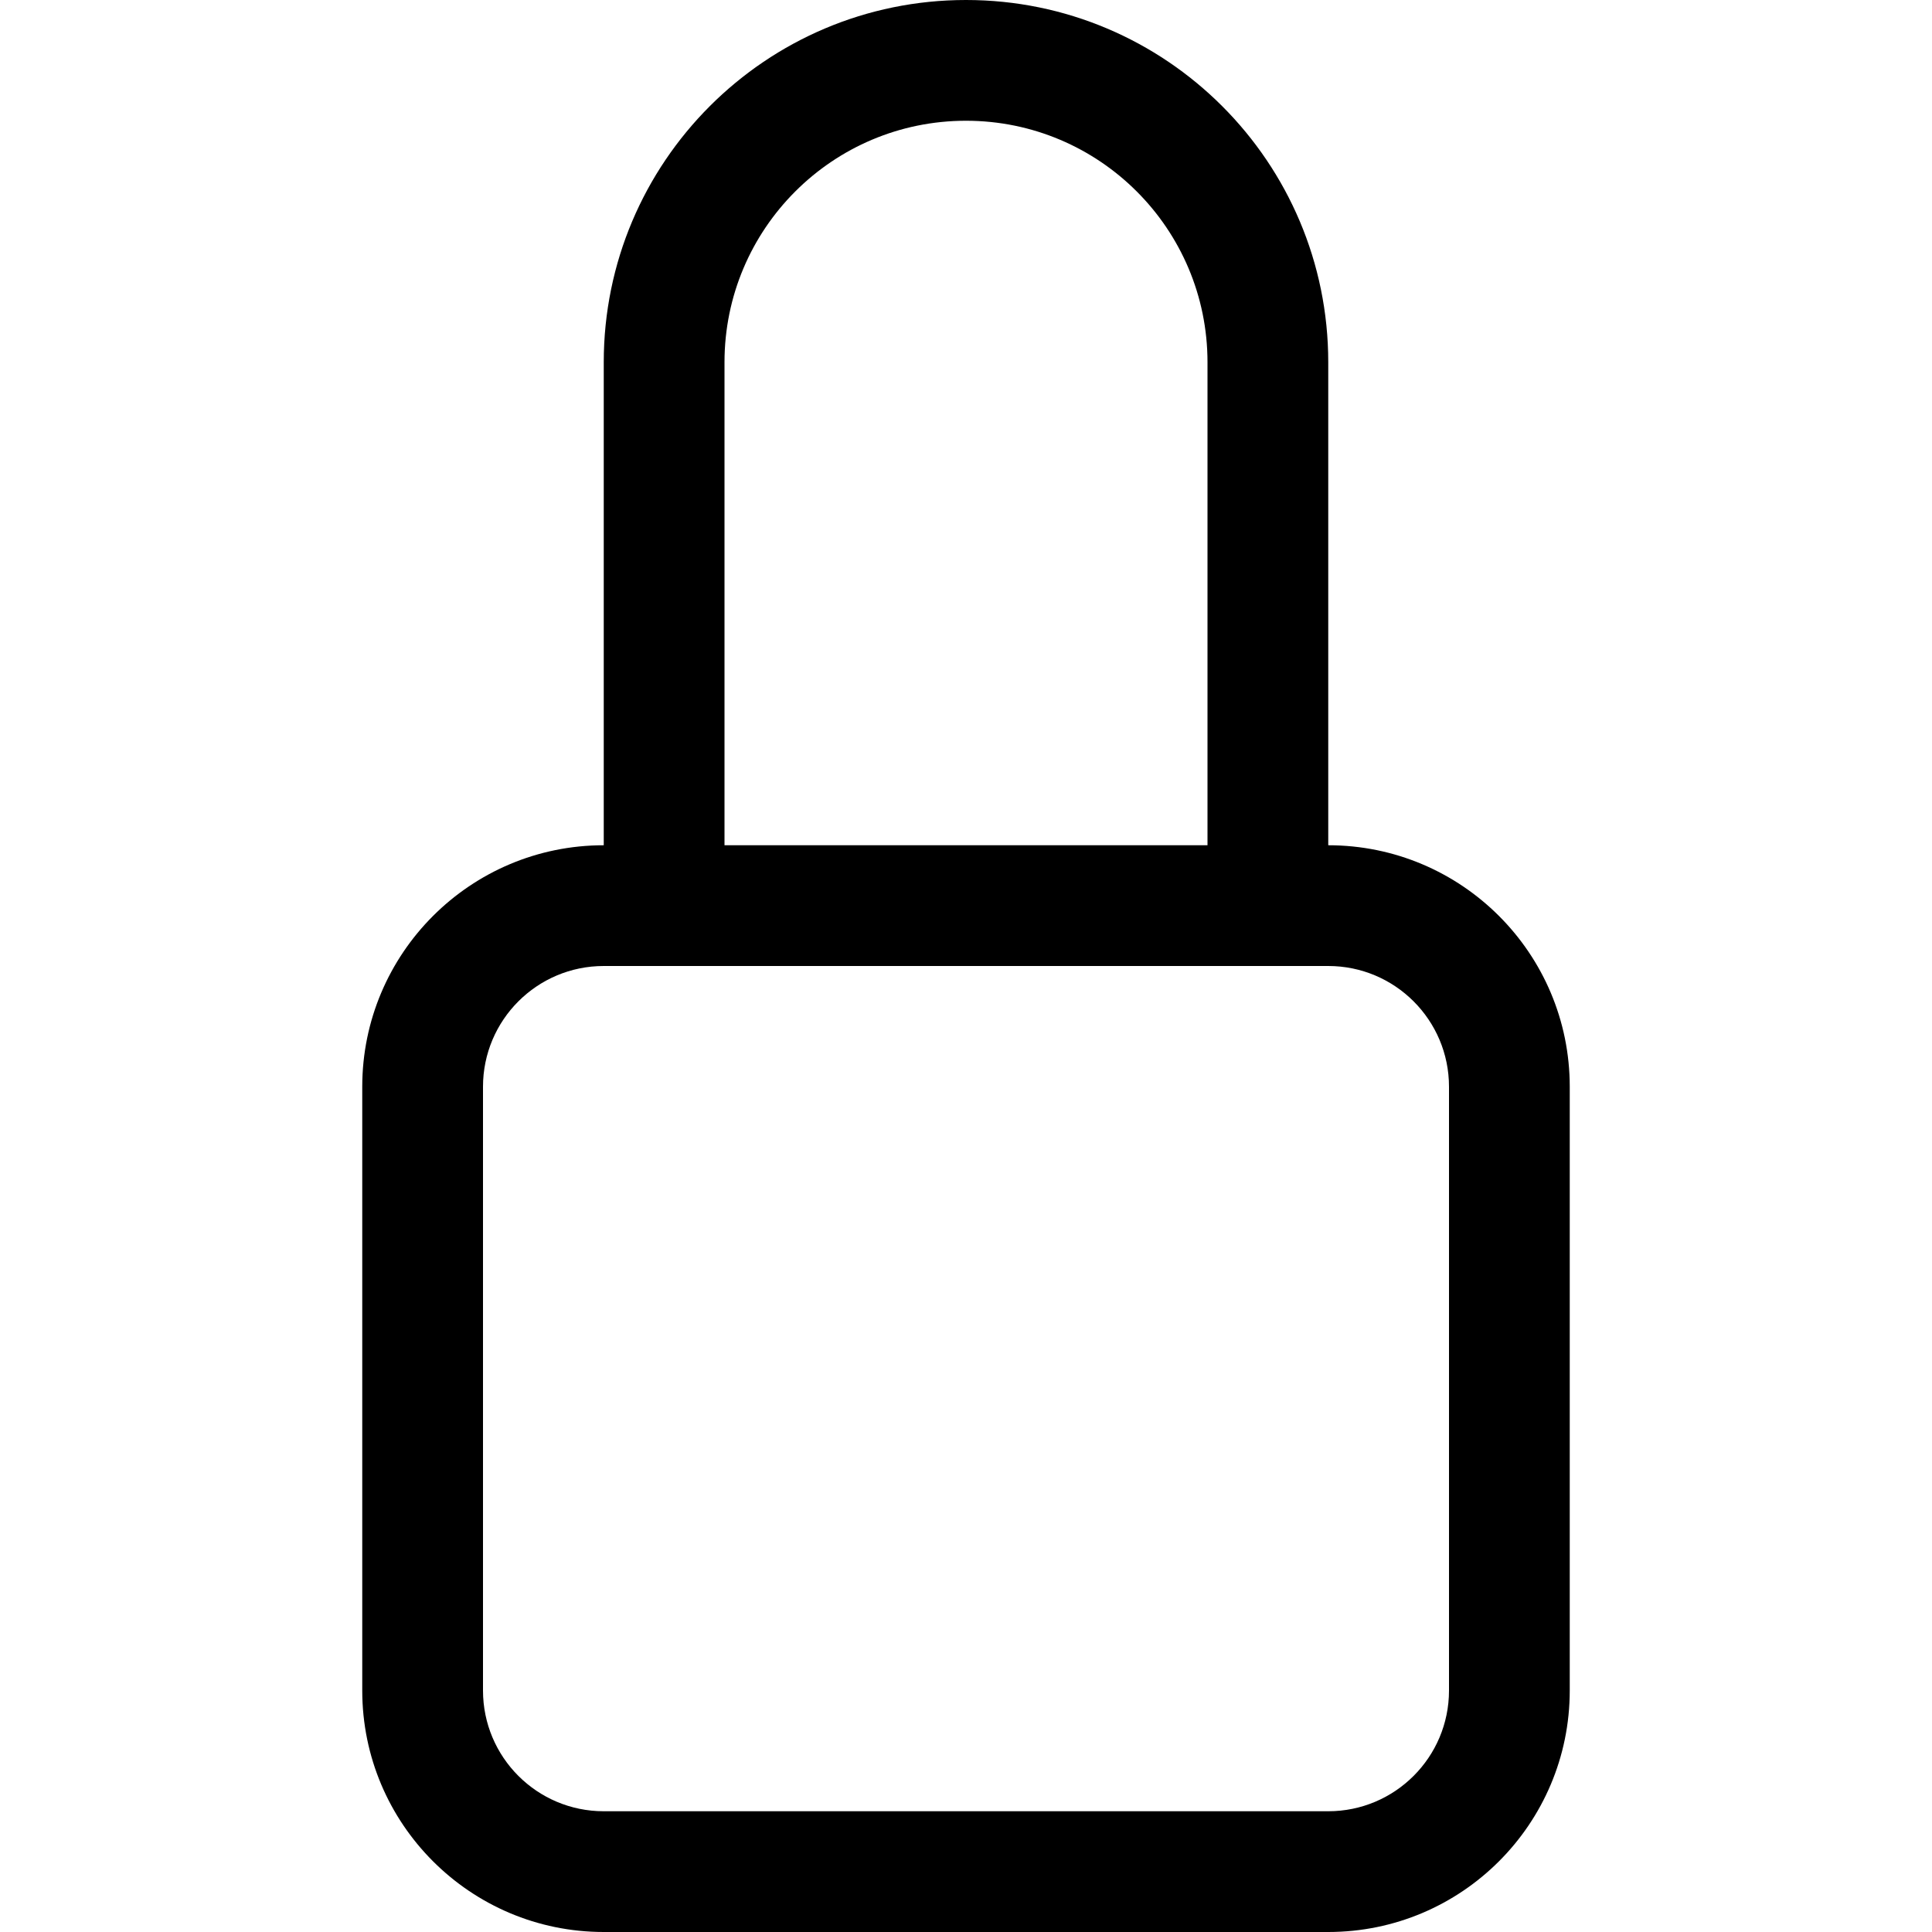
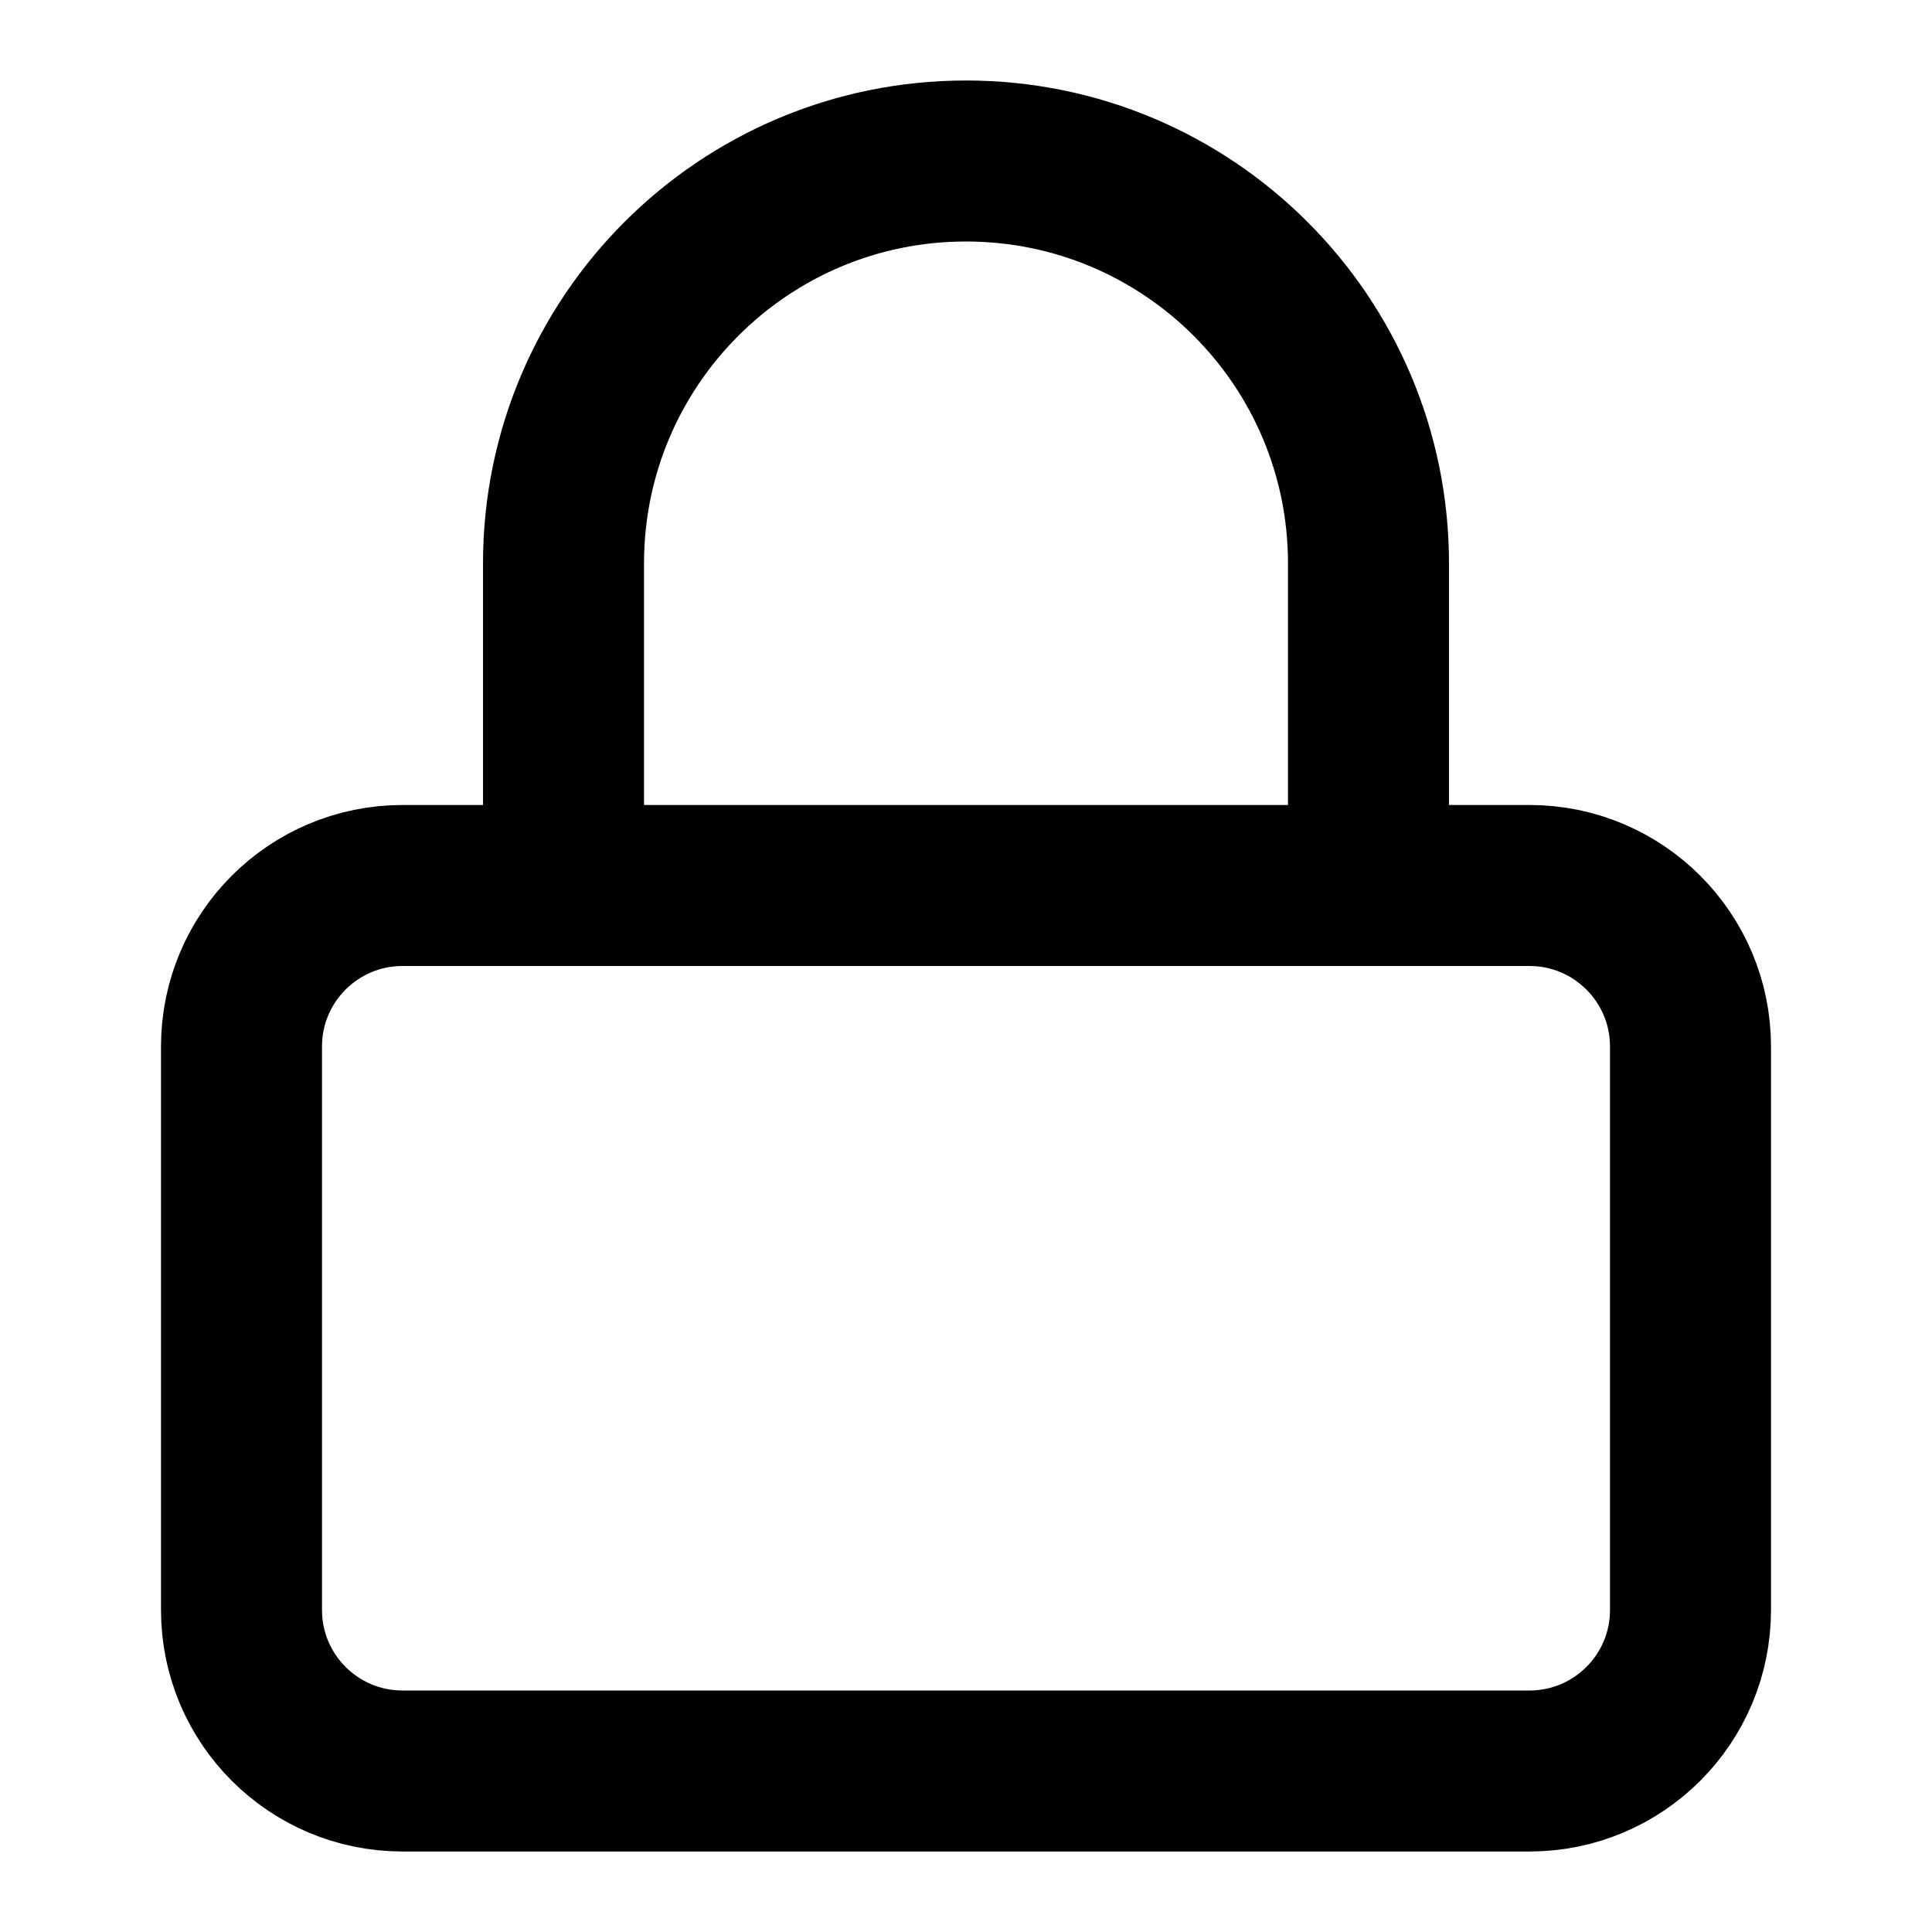
- <svg xmlns="http://www.w3.org/2000/svg" width="16" height="16" fill="currentColor" class="bi bi-lock" viewBox="0 0 16 16">
-   <path d="M8 1a2 2 0 0 1 2 2v4H6V3a2 2 0 0 1 2-2m3 6V3a3 3 0 0 0-6 0v4a2 2 0 0 0-2 2v5a2 2 0 0 0 2 2h6a2 2 0 0 0 2-2V9a2 2 0 0 0-2-2M5 8h6a1 1 0 0 1 1 1v5a1 1 0 0 1-1 1H5a1 1 0 0 1-1-1V9a1 1 0 0 1 1-1" />
+ <svg xmlns="http://www.w3.org/2000/svg" width="24" height="24" viewBox="0 0 24 24" fill="none" stroke="currentColor" stroke-width="2" stroke-linecap="round" stroke-linejoin="round" class="feather feather-lock">
+   <rect x="3" y="11" width="18" height="11" rx="2" ry="2" />
+   <path d="M7 11V7a5 5 0 0 1 10 0v4" />
</svg>
